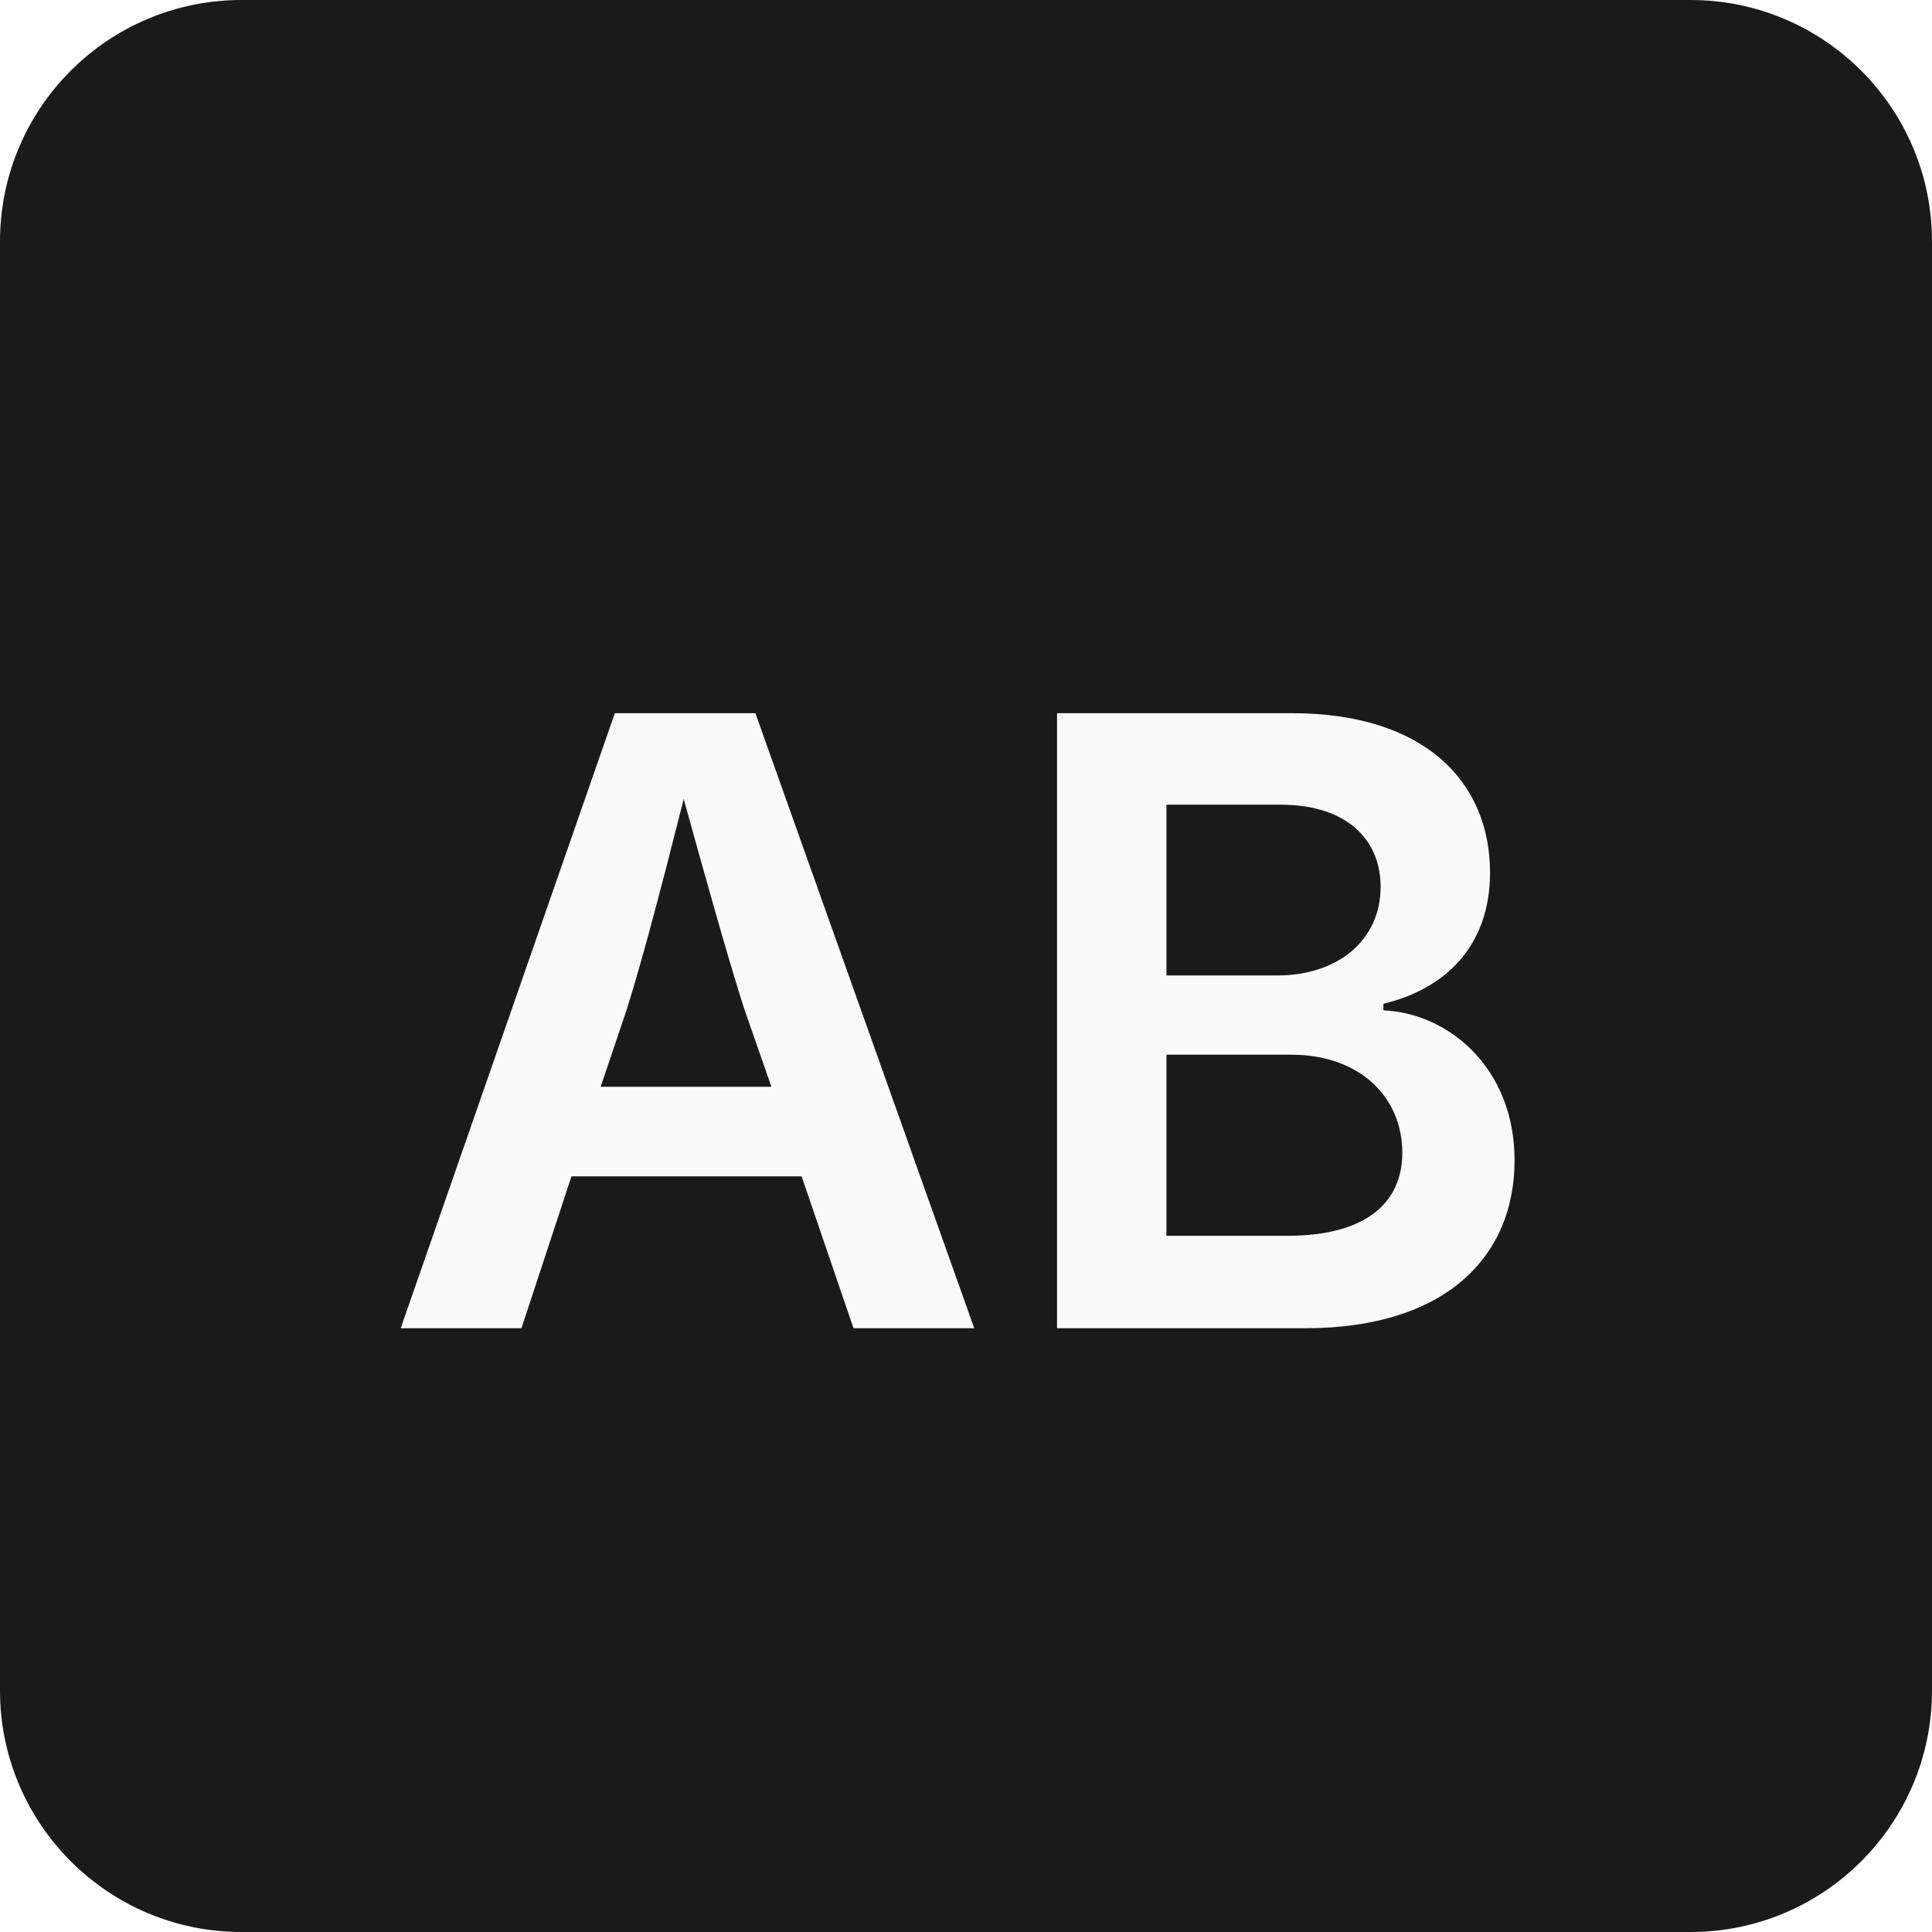
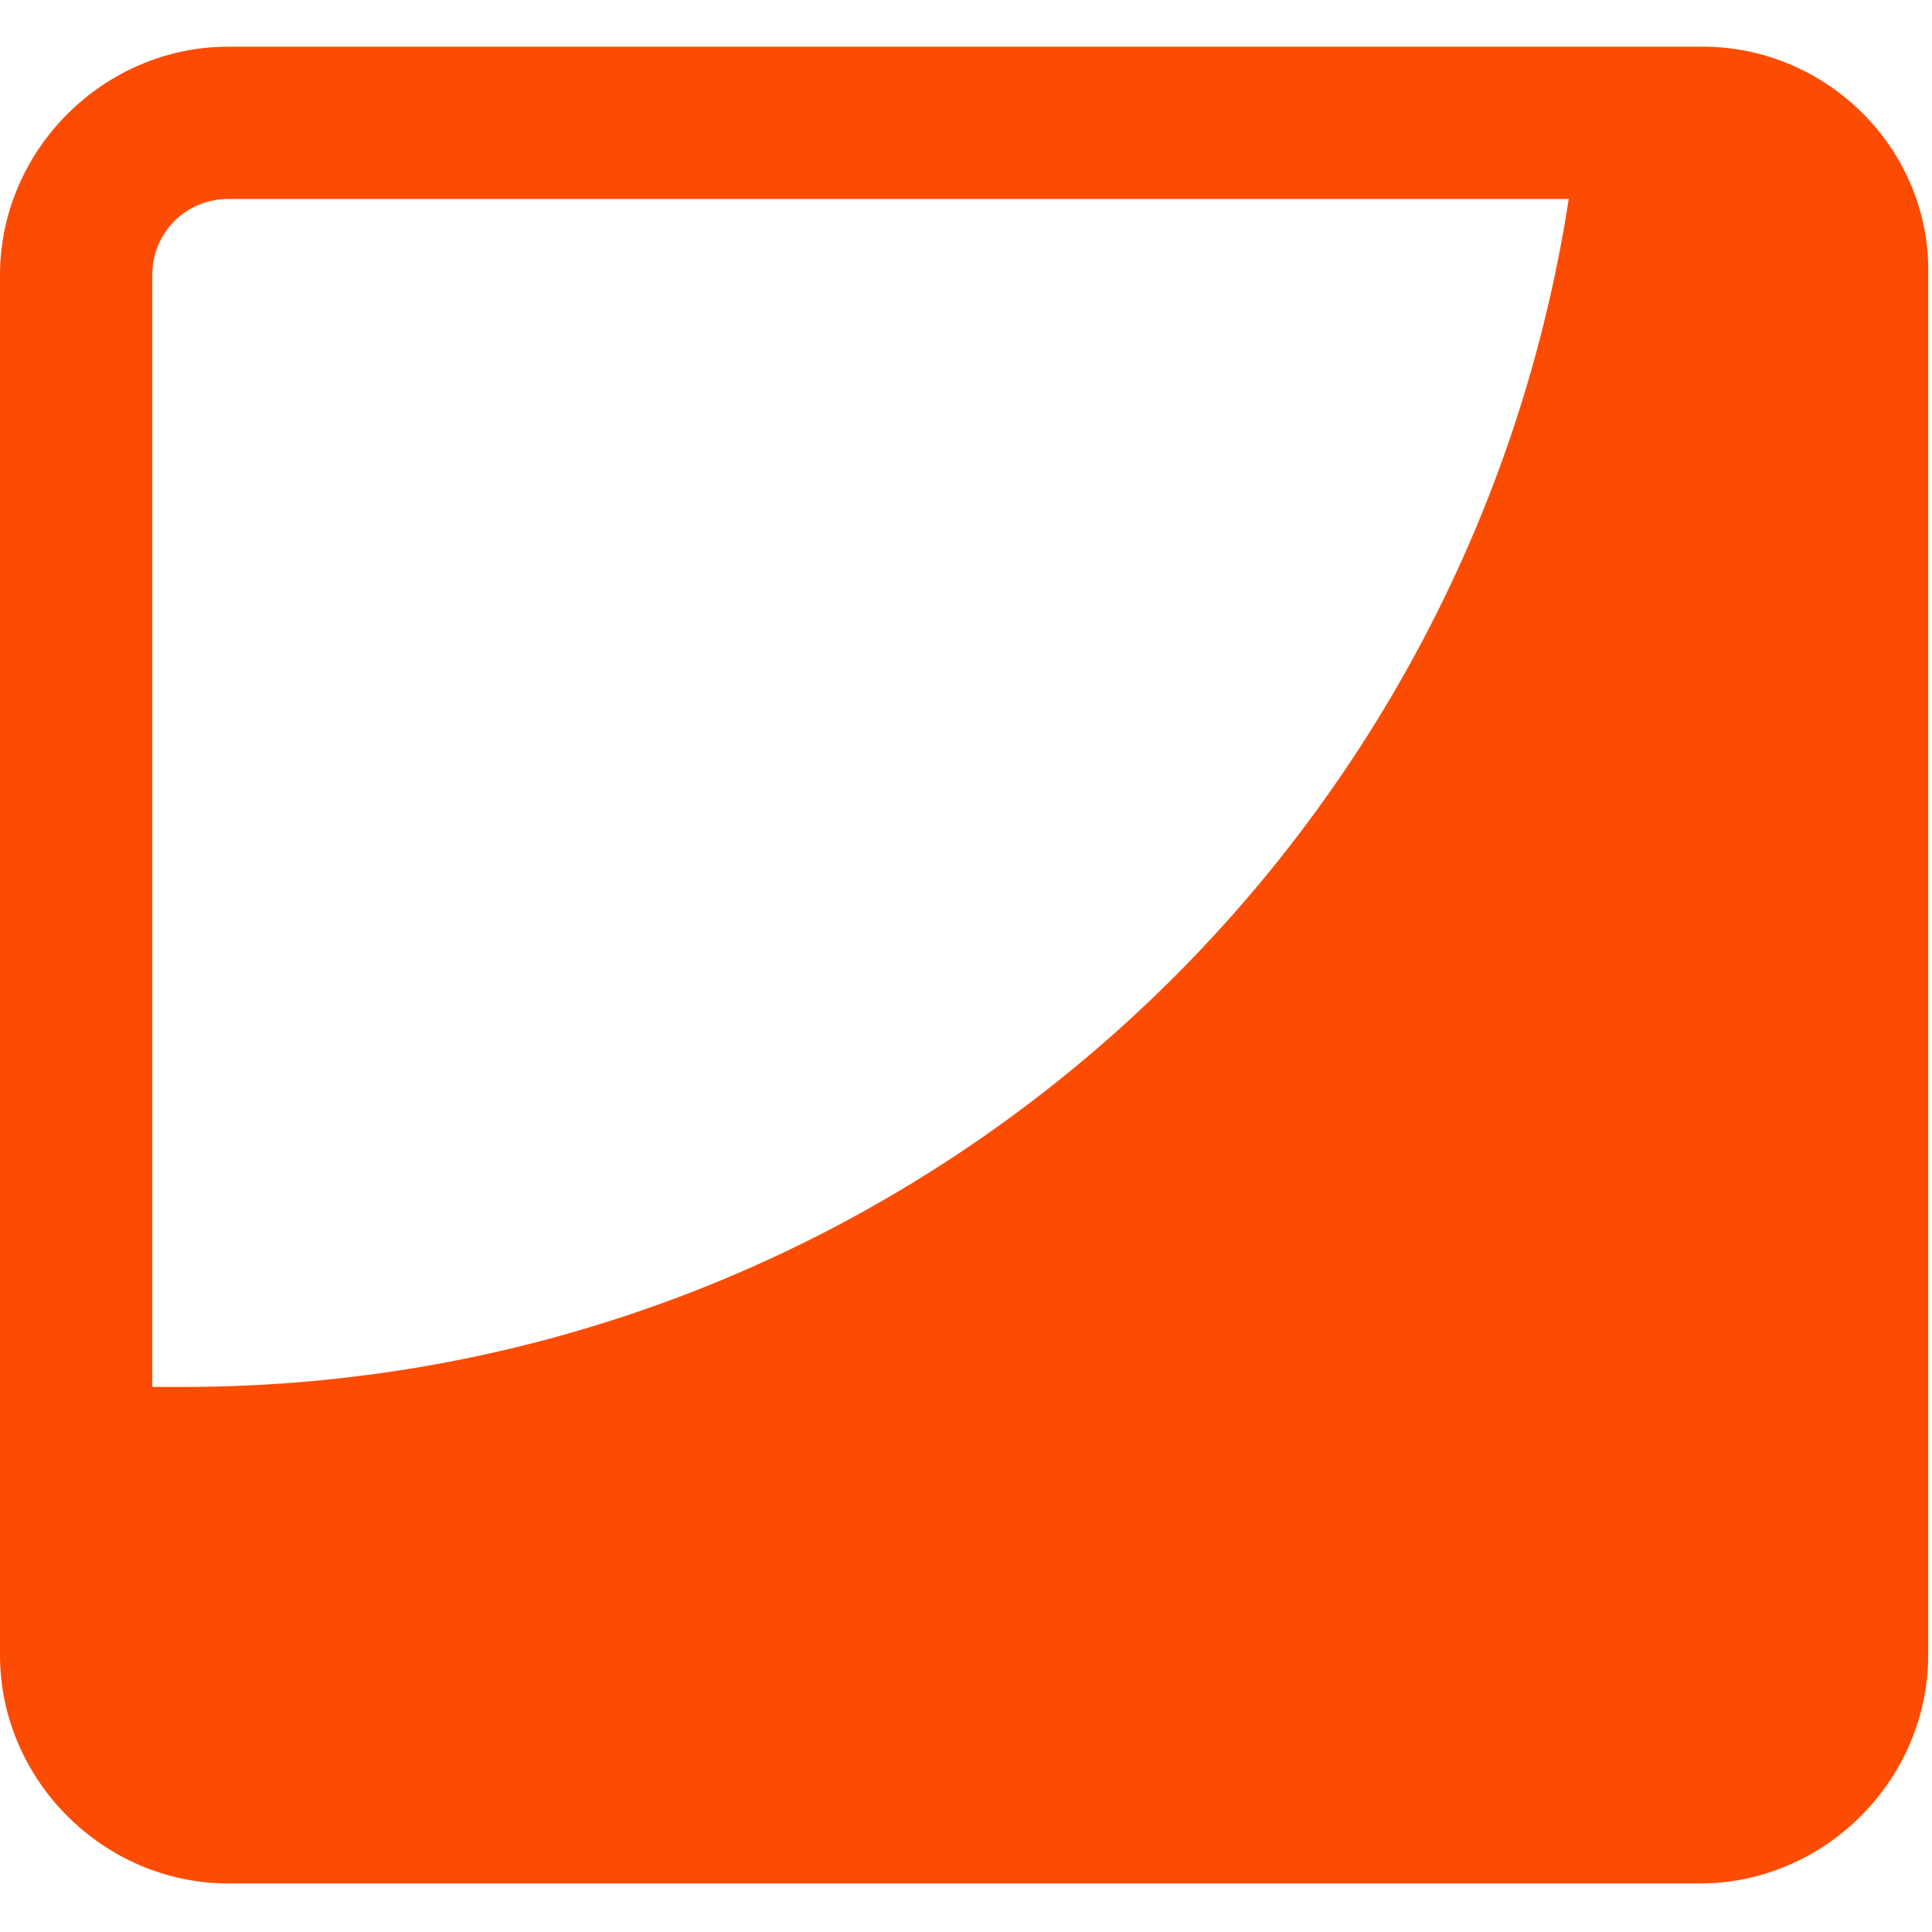
- <svg xmlns="http://www.w3.org/2000/svg" viewBox="0 0 32 32">
-   <rect width="32" height="32" fill="#1A1A1A" rx="4" />
-   <text x="16" y="22" font-family="-apple-system, BlinkMacSystemFont, sans-serif" font-size="14" font-weight="600" fill="#FAFAFA" text-anchor="middle">AB</text>
+ <svg xmlns="http://www.w3.org/2000/svg" viewBox="0 0 207 197" width="32" height="32">
+   <path d="M182.431 0H24.477C11.091 0 0 11.091 0 24.477V172.324C0 185.71 11.091 196.801 24.477 196.801H182.115C195.501 196.801 206.592 185.71 206.592 172.324V24.477C206.911 11.091 195.817 0 182.431 0ZM19.582 143.6H16.318V24.477C16.318 19.913 19.913 16.318 24.477 16.318H168.078C156.974 88.438 94.966 143.6 19.582 143.6Z" fill="#FC4C03" />
</svg>
